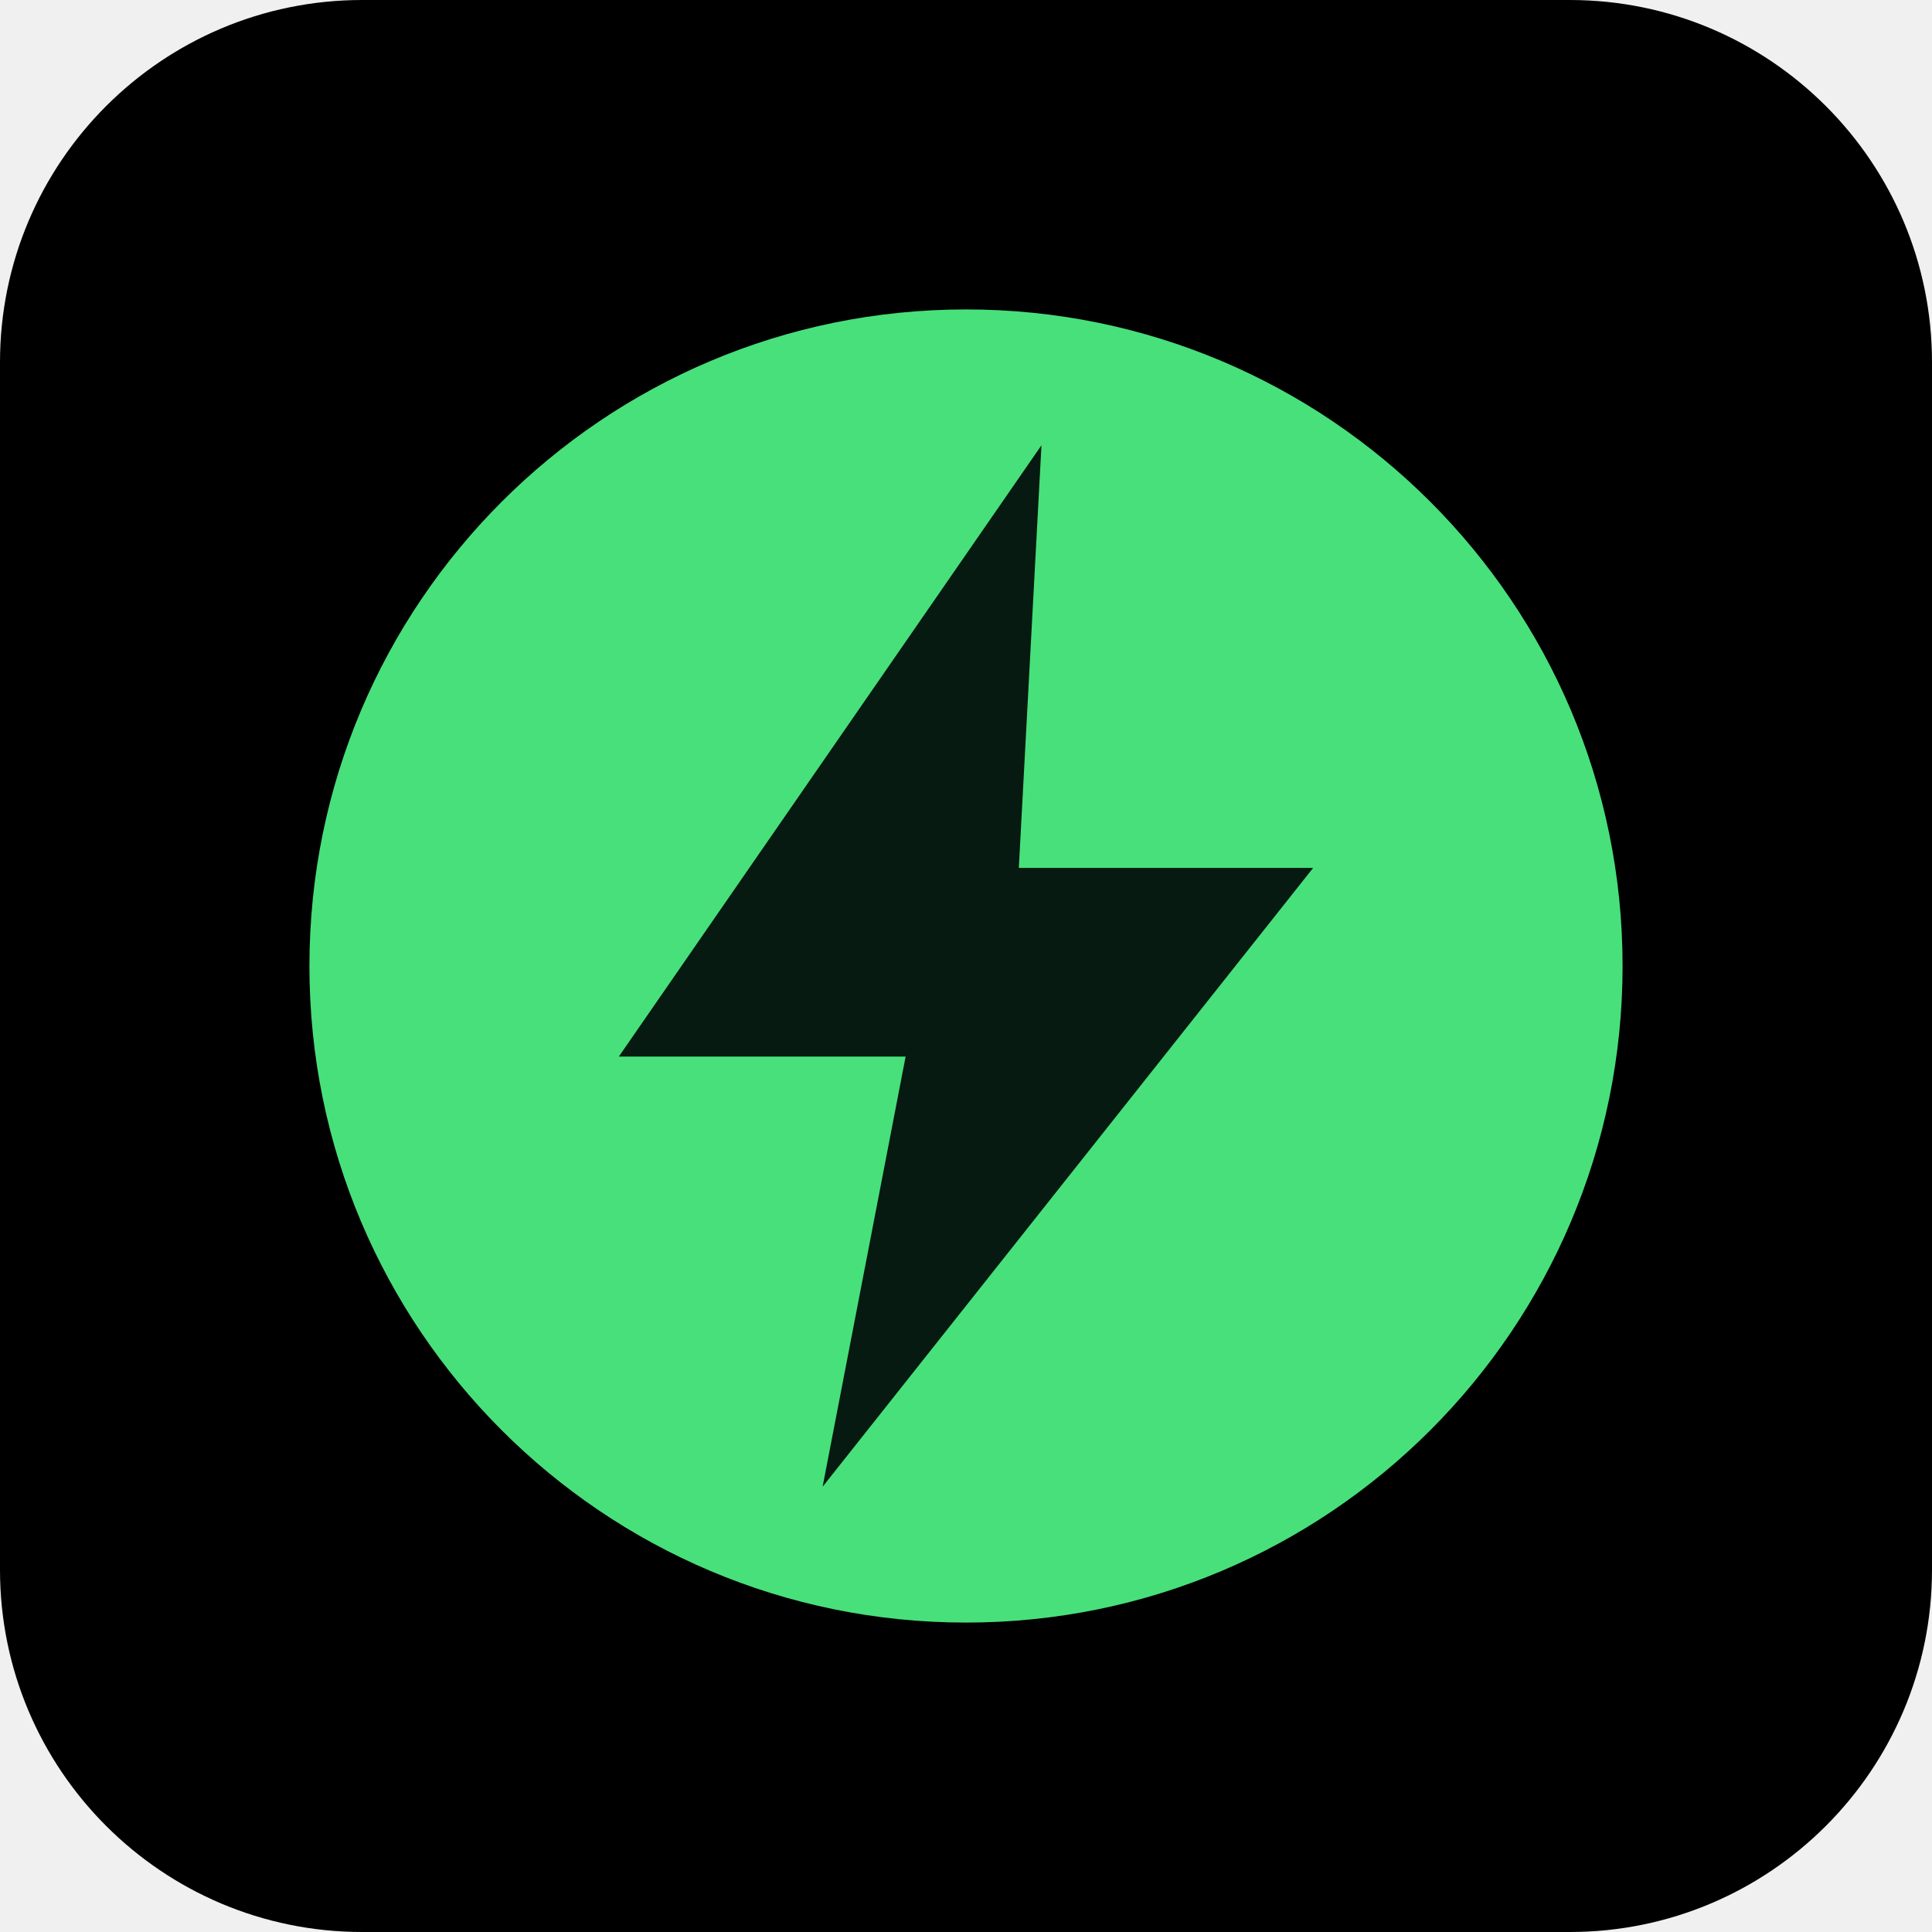
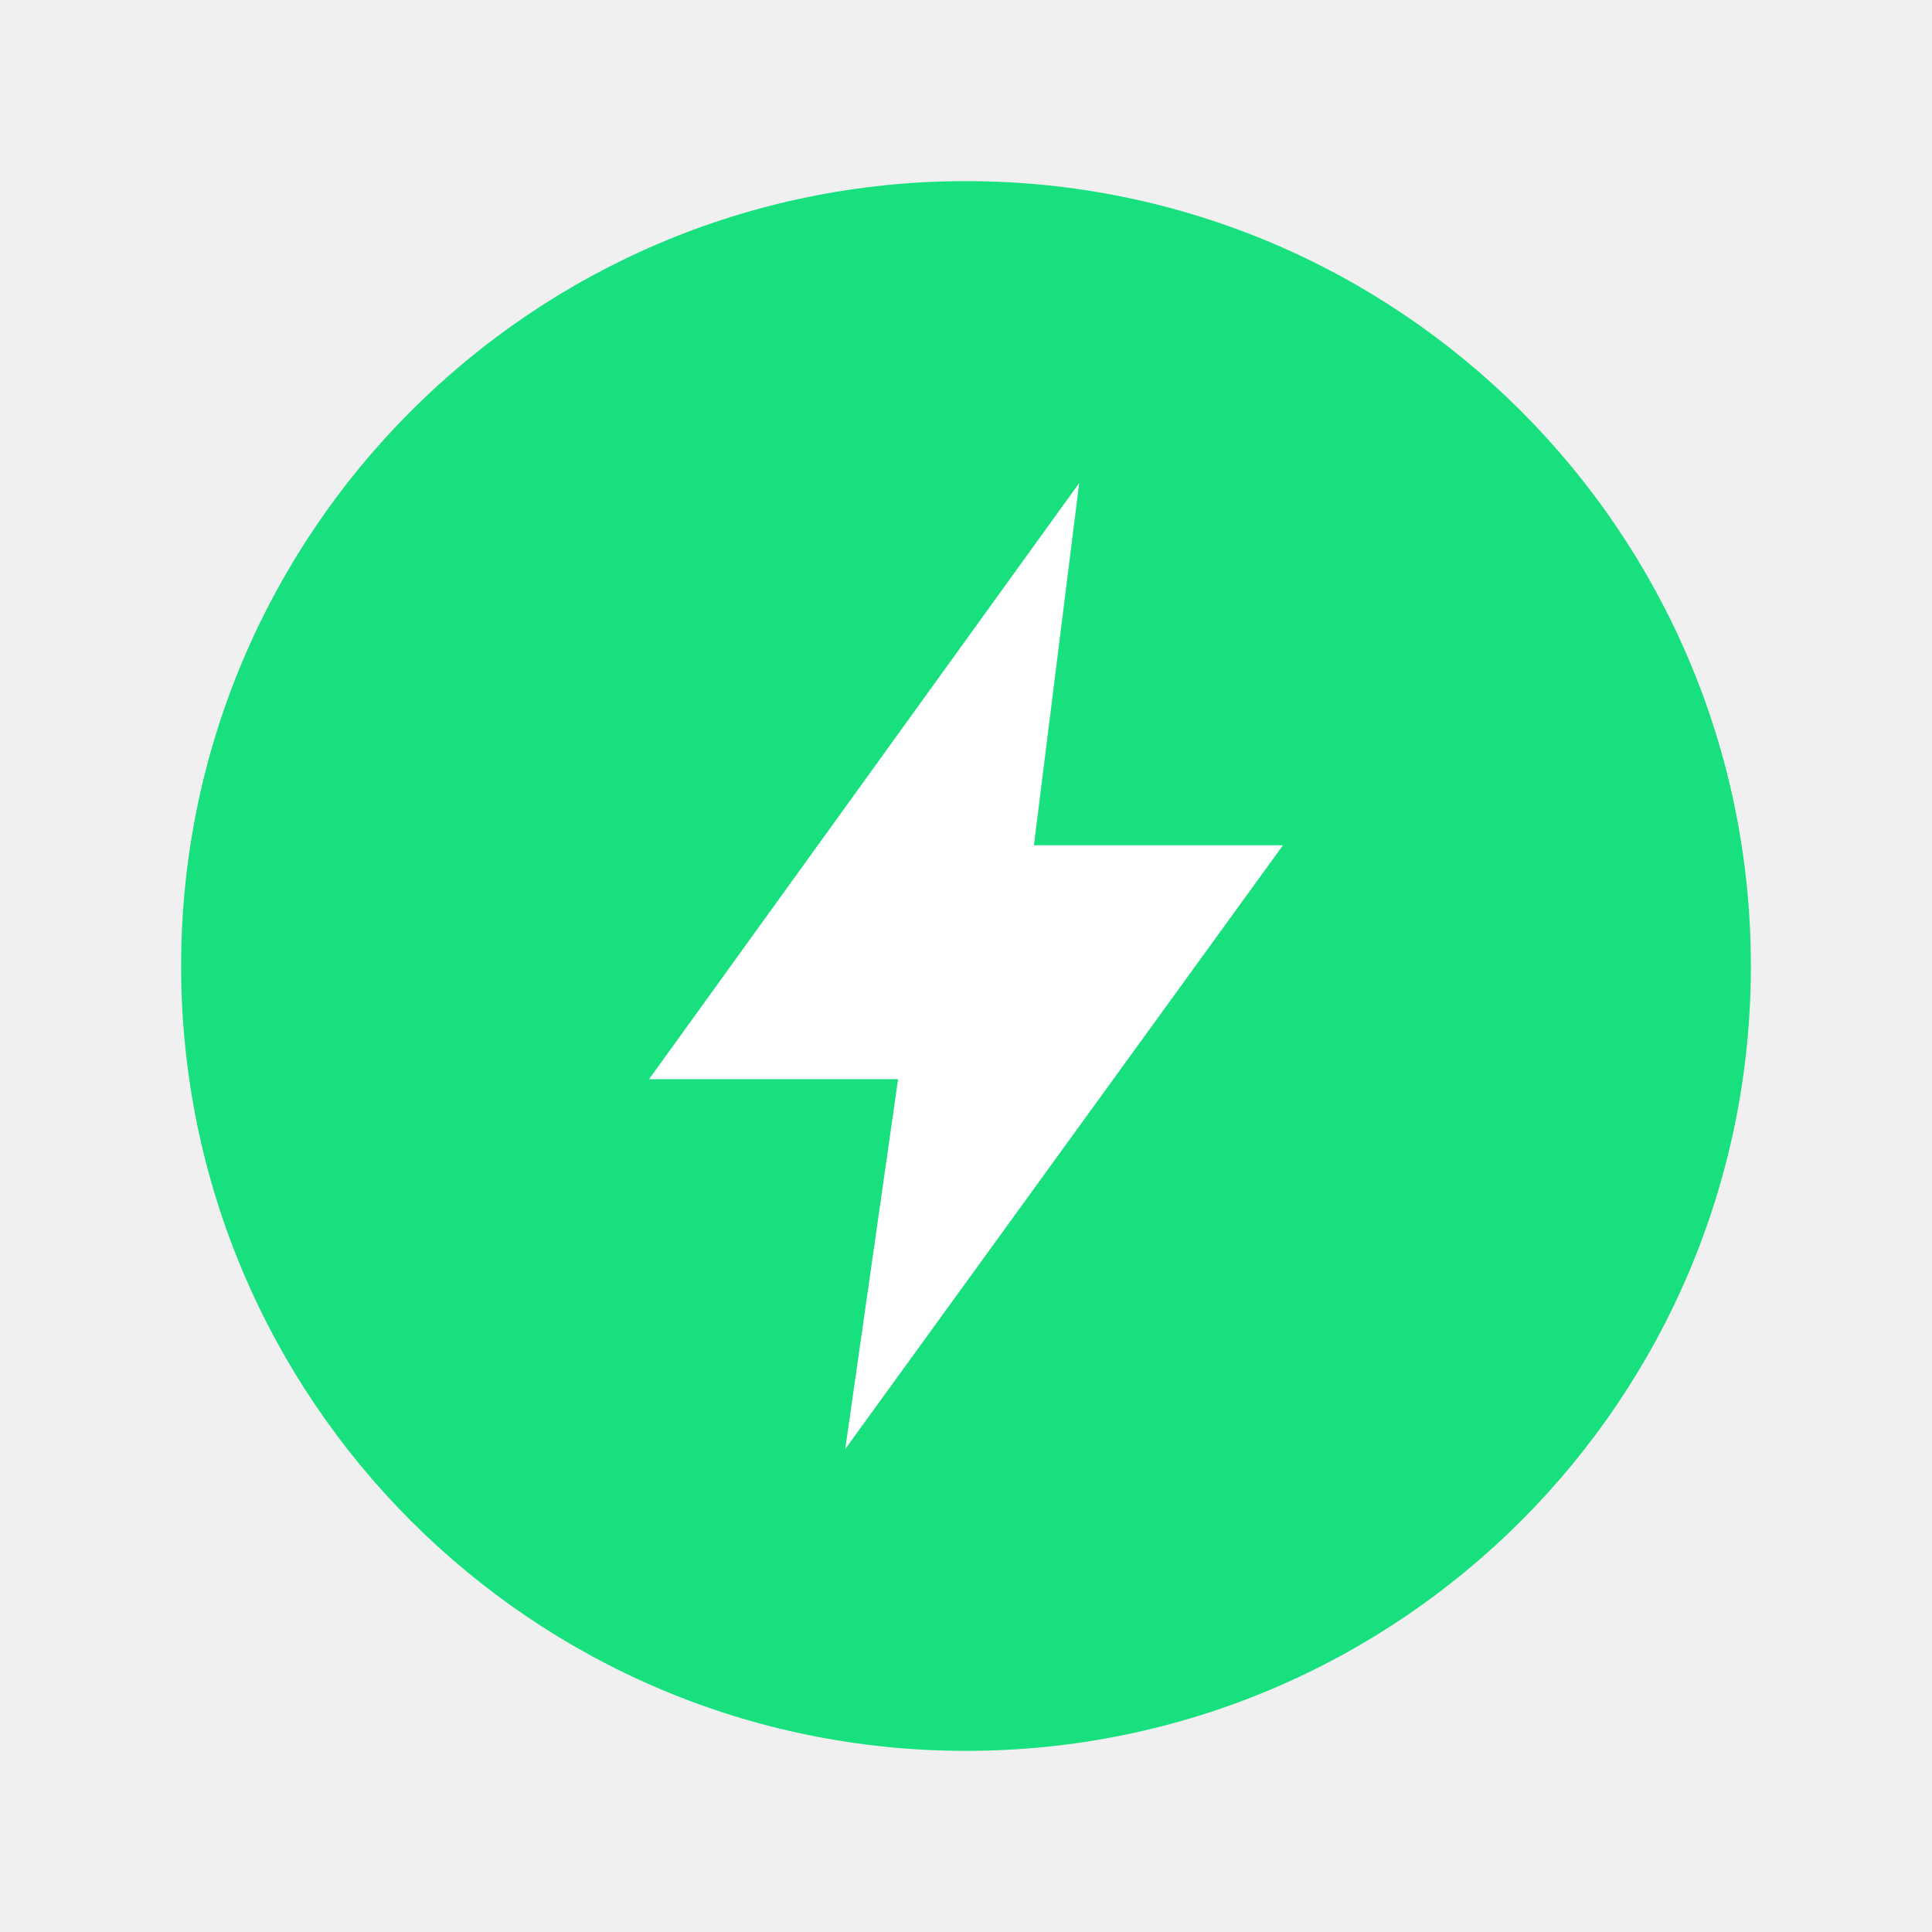
<svg xmlns="http://www.w3.org/2000/svg" width="512" height="512" viewBox="0 0 512 512" fill="none">
-   <rect width="512" height="512" rx="96" fill="#000000" />
-   <circle cx="256" cy="256" r="174" fill="#48E07B" />
-   <path d="M276 118L164 280H240L218 394L348 230H270L276 118Z" fill="#061A11" />
+   <circle cx="256" cy="256" r="208" fill="#19E07F" />
+   <path d="M286 128 L172 286 H238 L224 384 L340 224 H274 L286 128 Z" fill="#FFFFFF" />
</svg>
